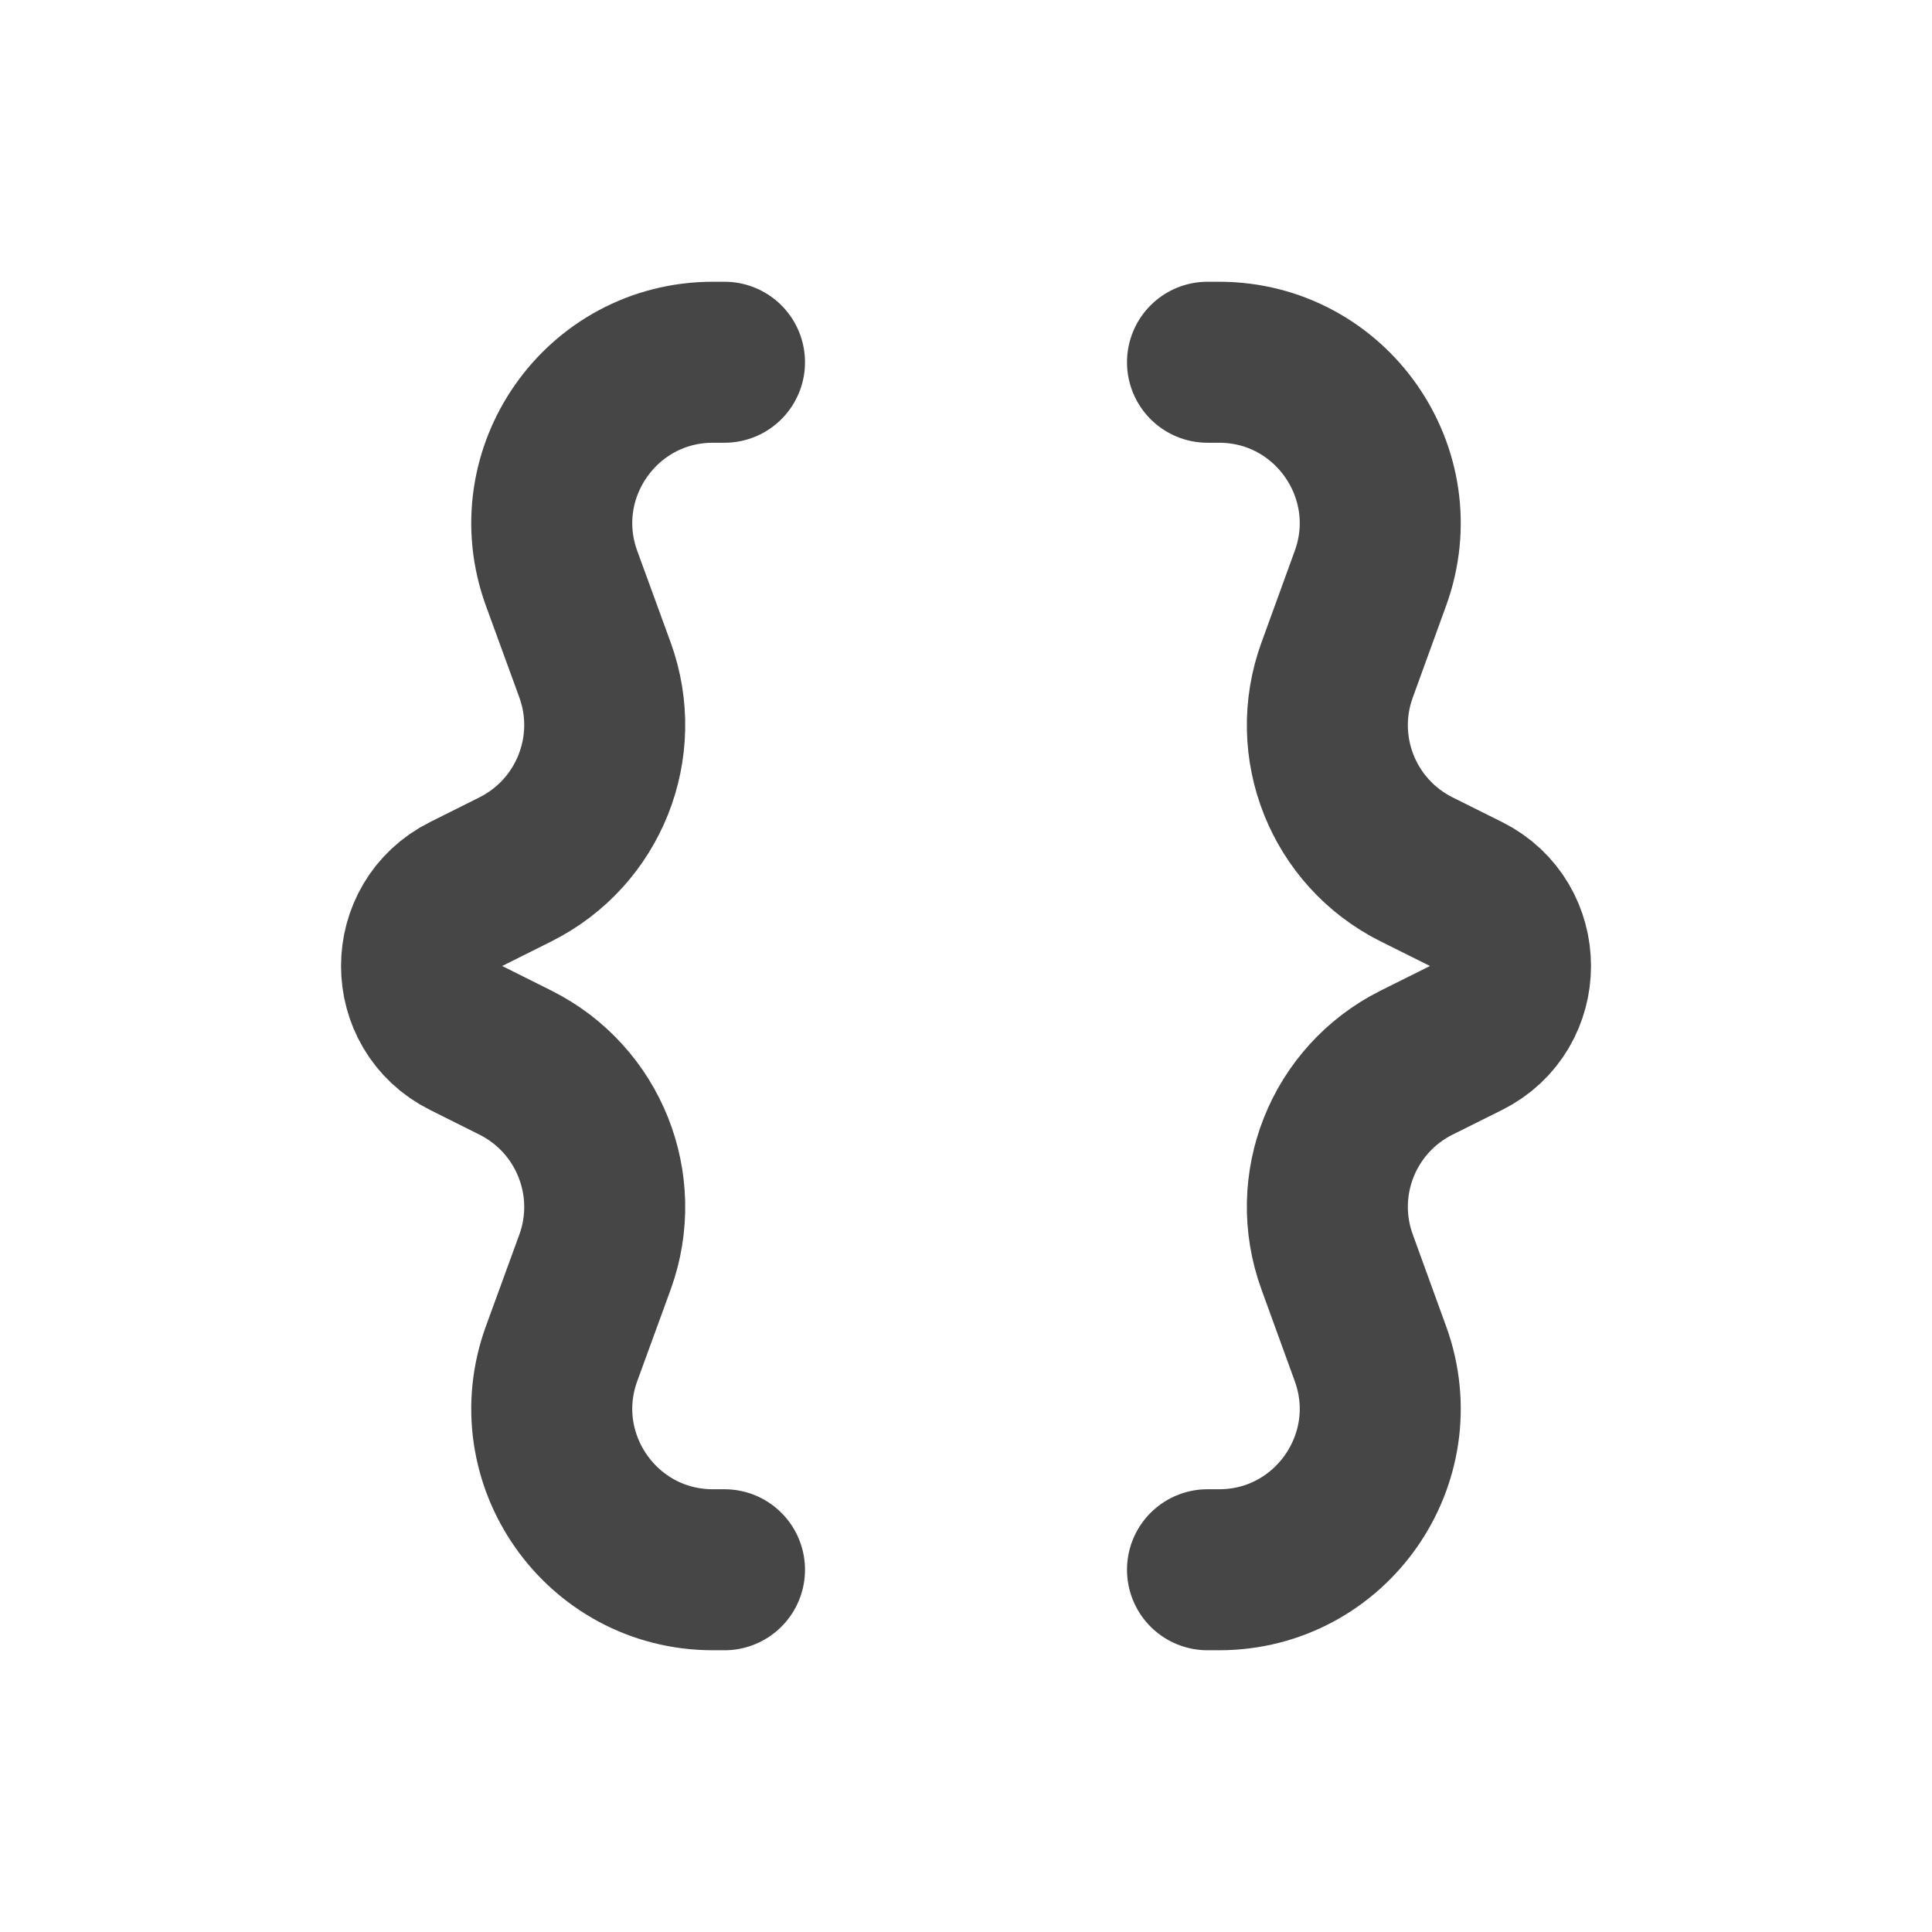
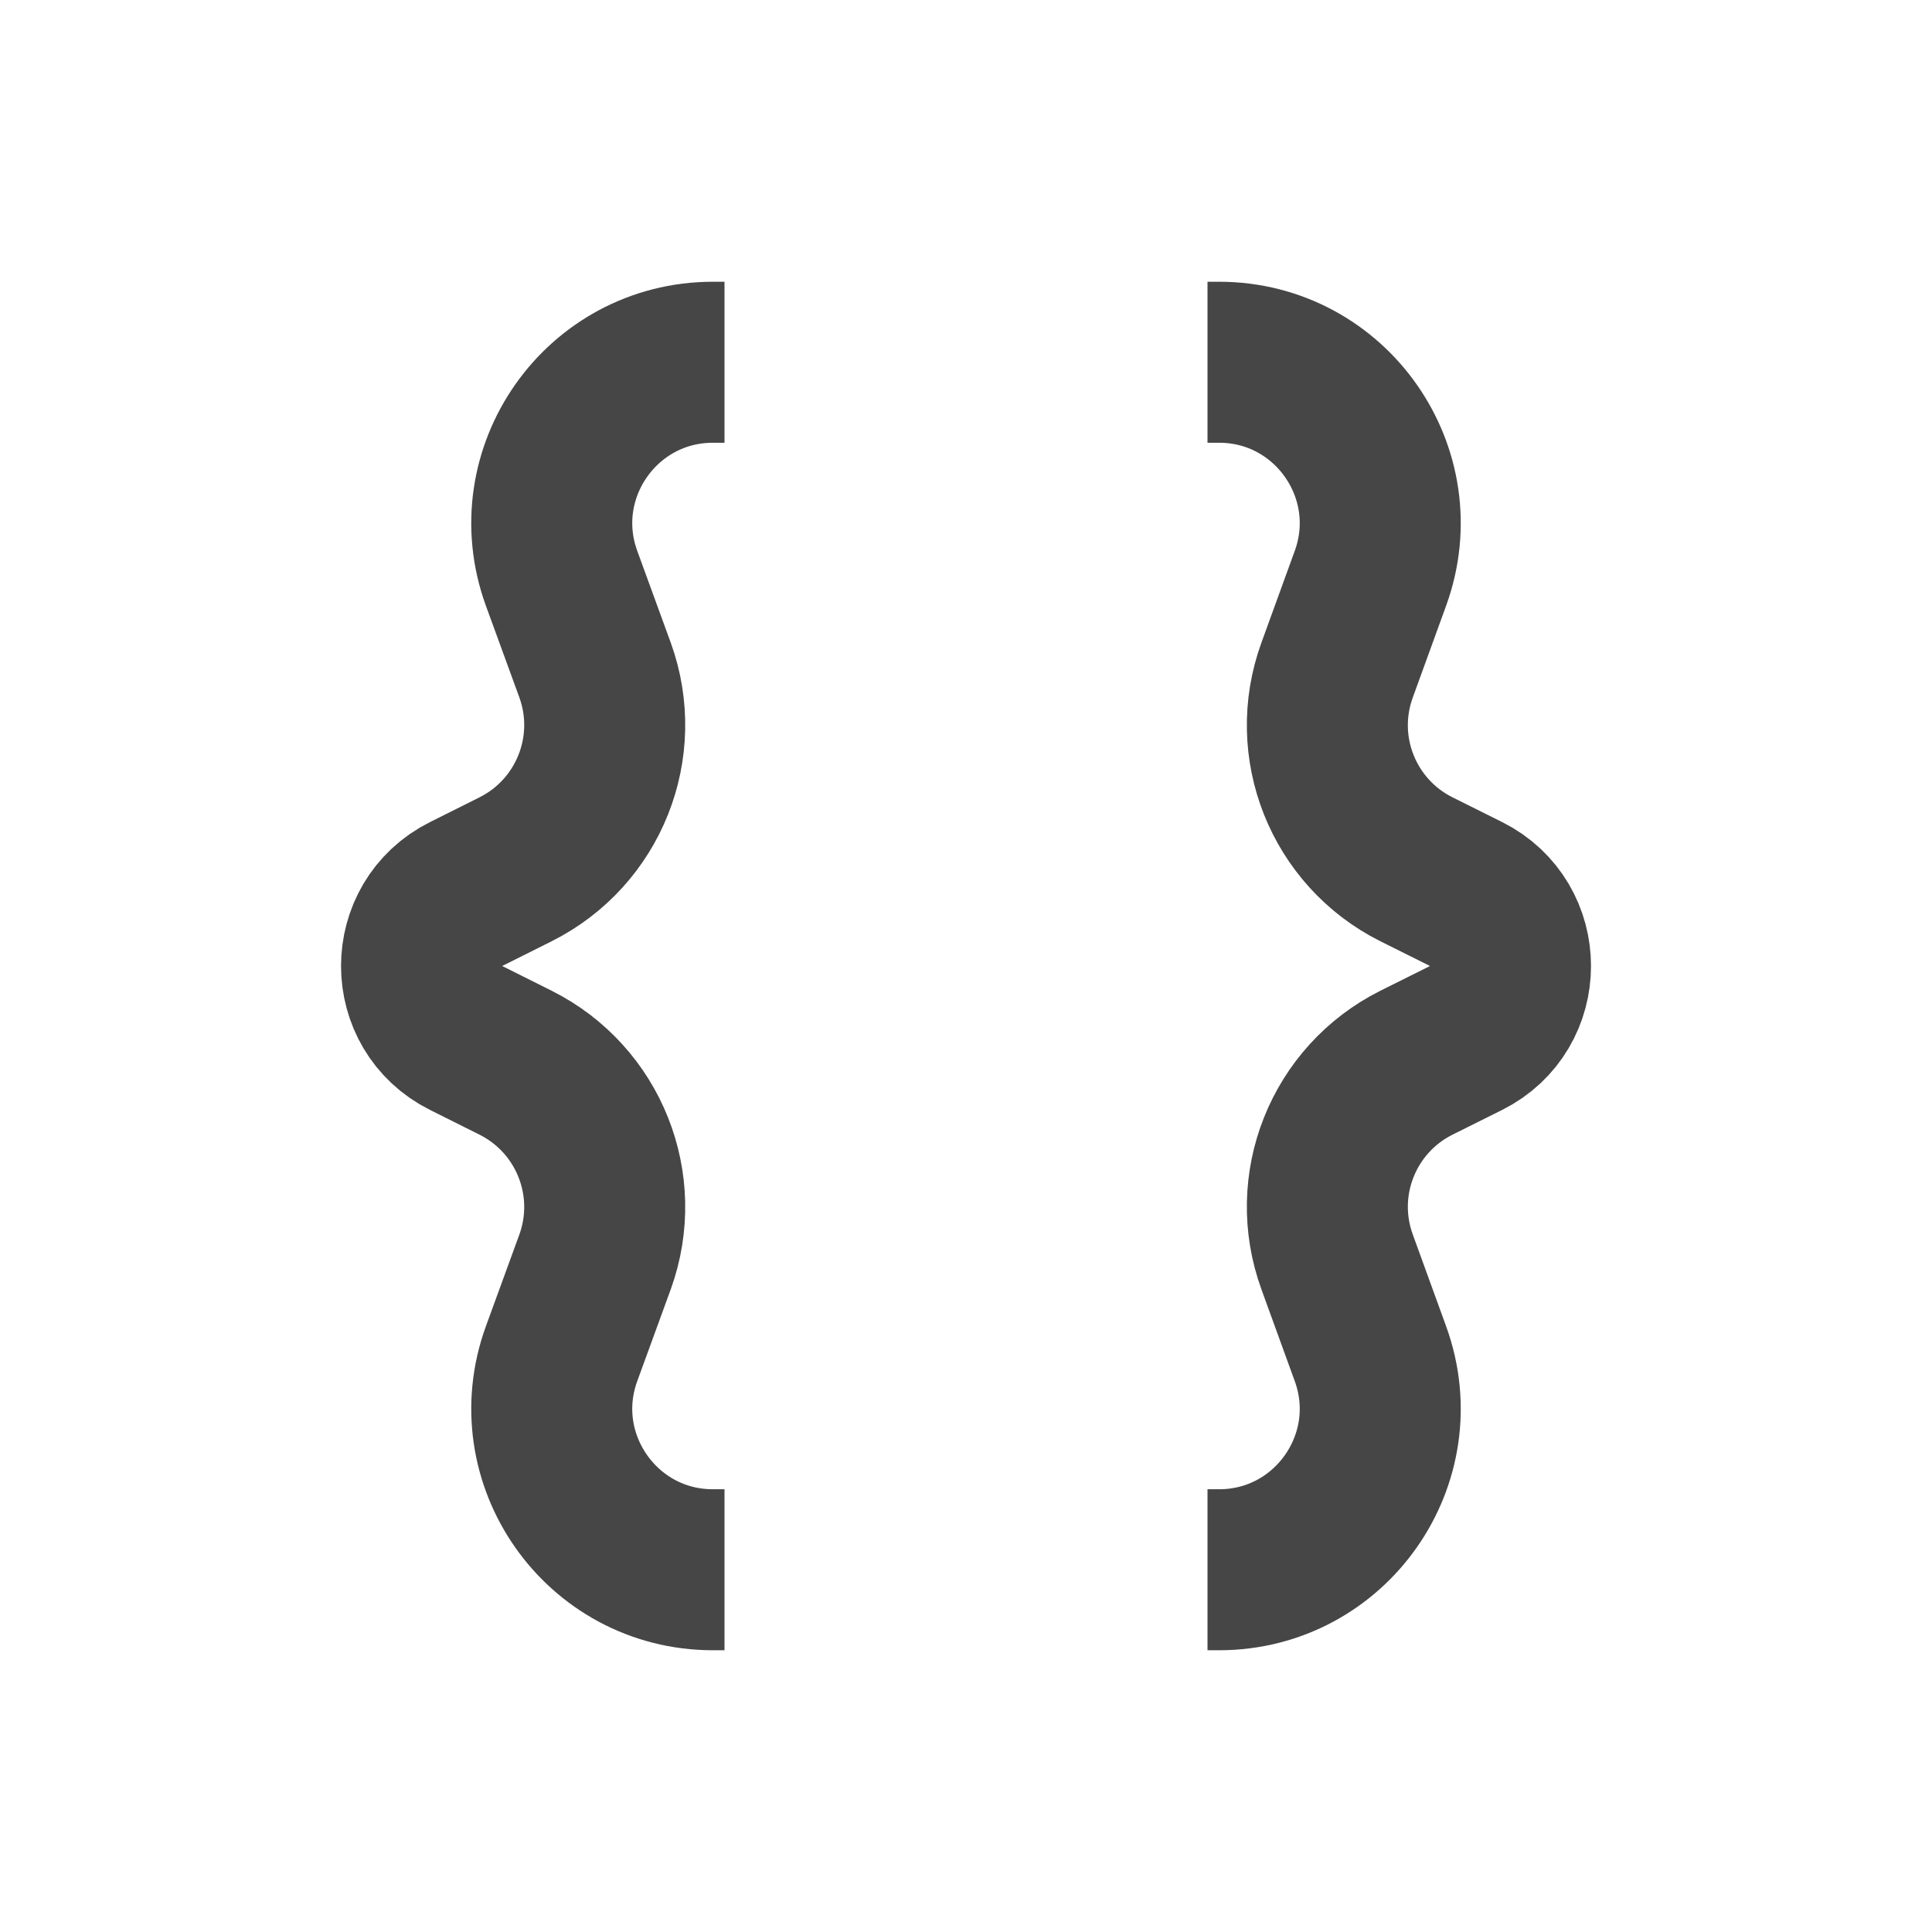
<svg xmlns="http://www.w3.org/2000/svg" width="12" height="12" viewBox="0 0 12 12" fill="none">
-   <path d="M4.5 9.75H4.428C3.734 9.75 3.251 9.06 3.488 8.408L3.696 7.838C3.869 7.36 3.657 6.829 3.203 6.601L2.895 6.447C2.526 6.263 2.526 5.737 2.895 5.553L3.203 5.399C3.657 5.171 3.869 4.64 3.696 4.162L3.488 3.592C3.251 2.94 3.734 2.25 4.428 2.25H4.5M7.5 9.75H7.572C8.266 9.75 8.749 9.06 8.512 8.408L8.305 7.838C8.131 7.36 8.343 6.829 8.797 6.601L9.106 6.447C9.474 6.263 9.474 5.737 9.106 5.553L8.797 5.399C8.343 5.171 8.131 4.64 8.305 4.162L8.512 3.592C8.749 2.94 8.266 2.25 7.572 2.25H7.5" stroke="#464646" stroke-linecap="round" />
+   <path d="M4.5 9.75H4.428C3.734 9.75 3.251 9.06 3.488 8.408L3.696 7.838C3.869 7.36 3.657 6.829 3.203 6.601L2.895 6.447C2.526 6.263 2.526 5.737 2.895 5.553L3.203 5.399C3.657 5.171 3.869 4.64 3.696 4.162L3.488 3.592C3.251 2.94 3.734 2.25 4.428 2.25H4.5M7.5 9.75H7.572C8.266 9.75 8.749 9.06 8.512 8.408L8.305 7.838C8.131 7.36 8.343 6.829 8.797 6.601L9.106 6.447C9.474 6.263 9.474 5.737 9.106 5.553L8.797 5.399C8.343 5.171 8.131 4.64 8.305 4.162L8.512 3.592C8.749 2.94 8.266 2.25 7.572 2.25H7.5" stroke="#464646" strokeLinecap="round" />
</svg>
